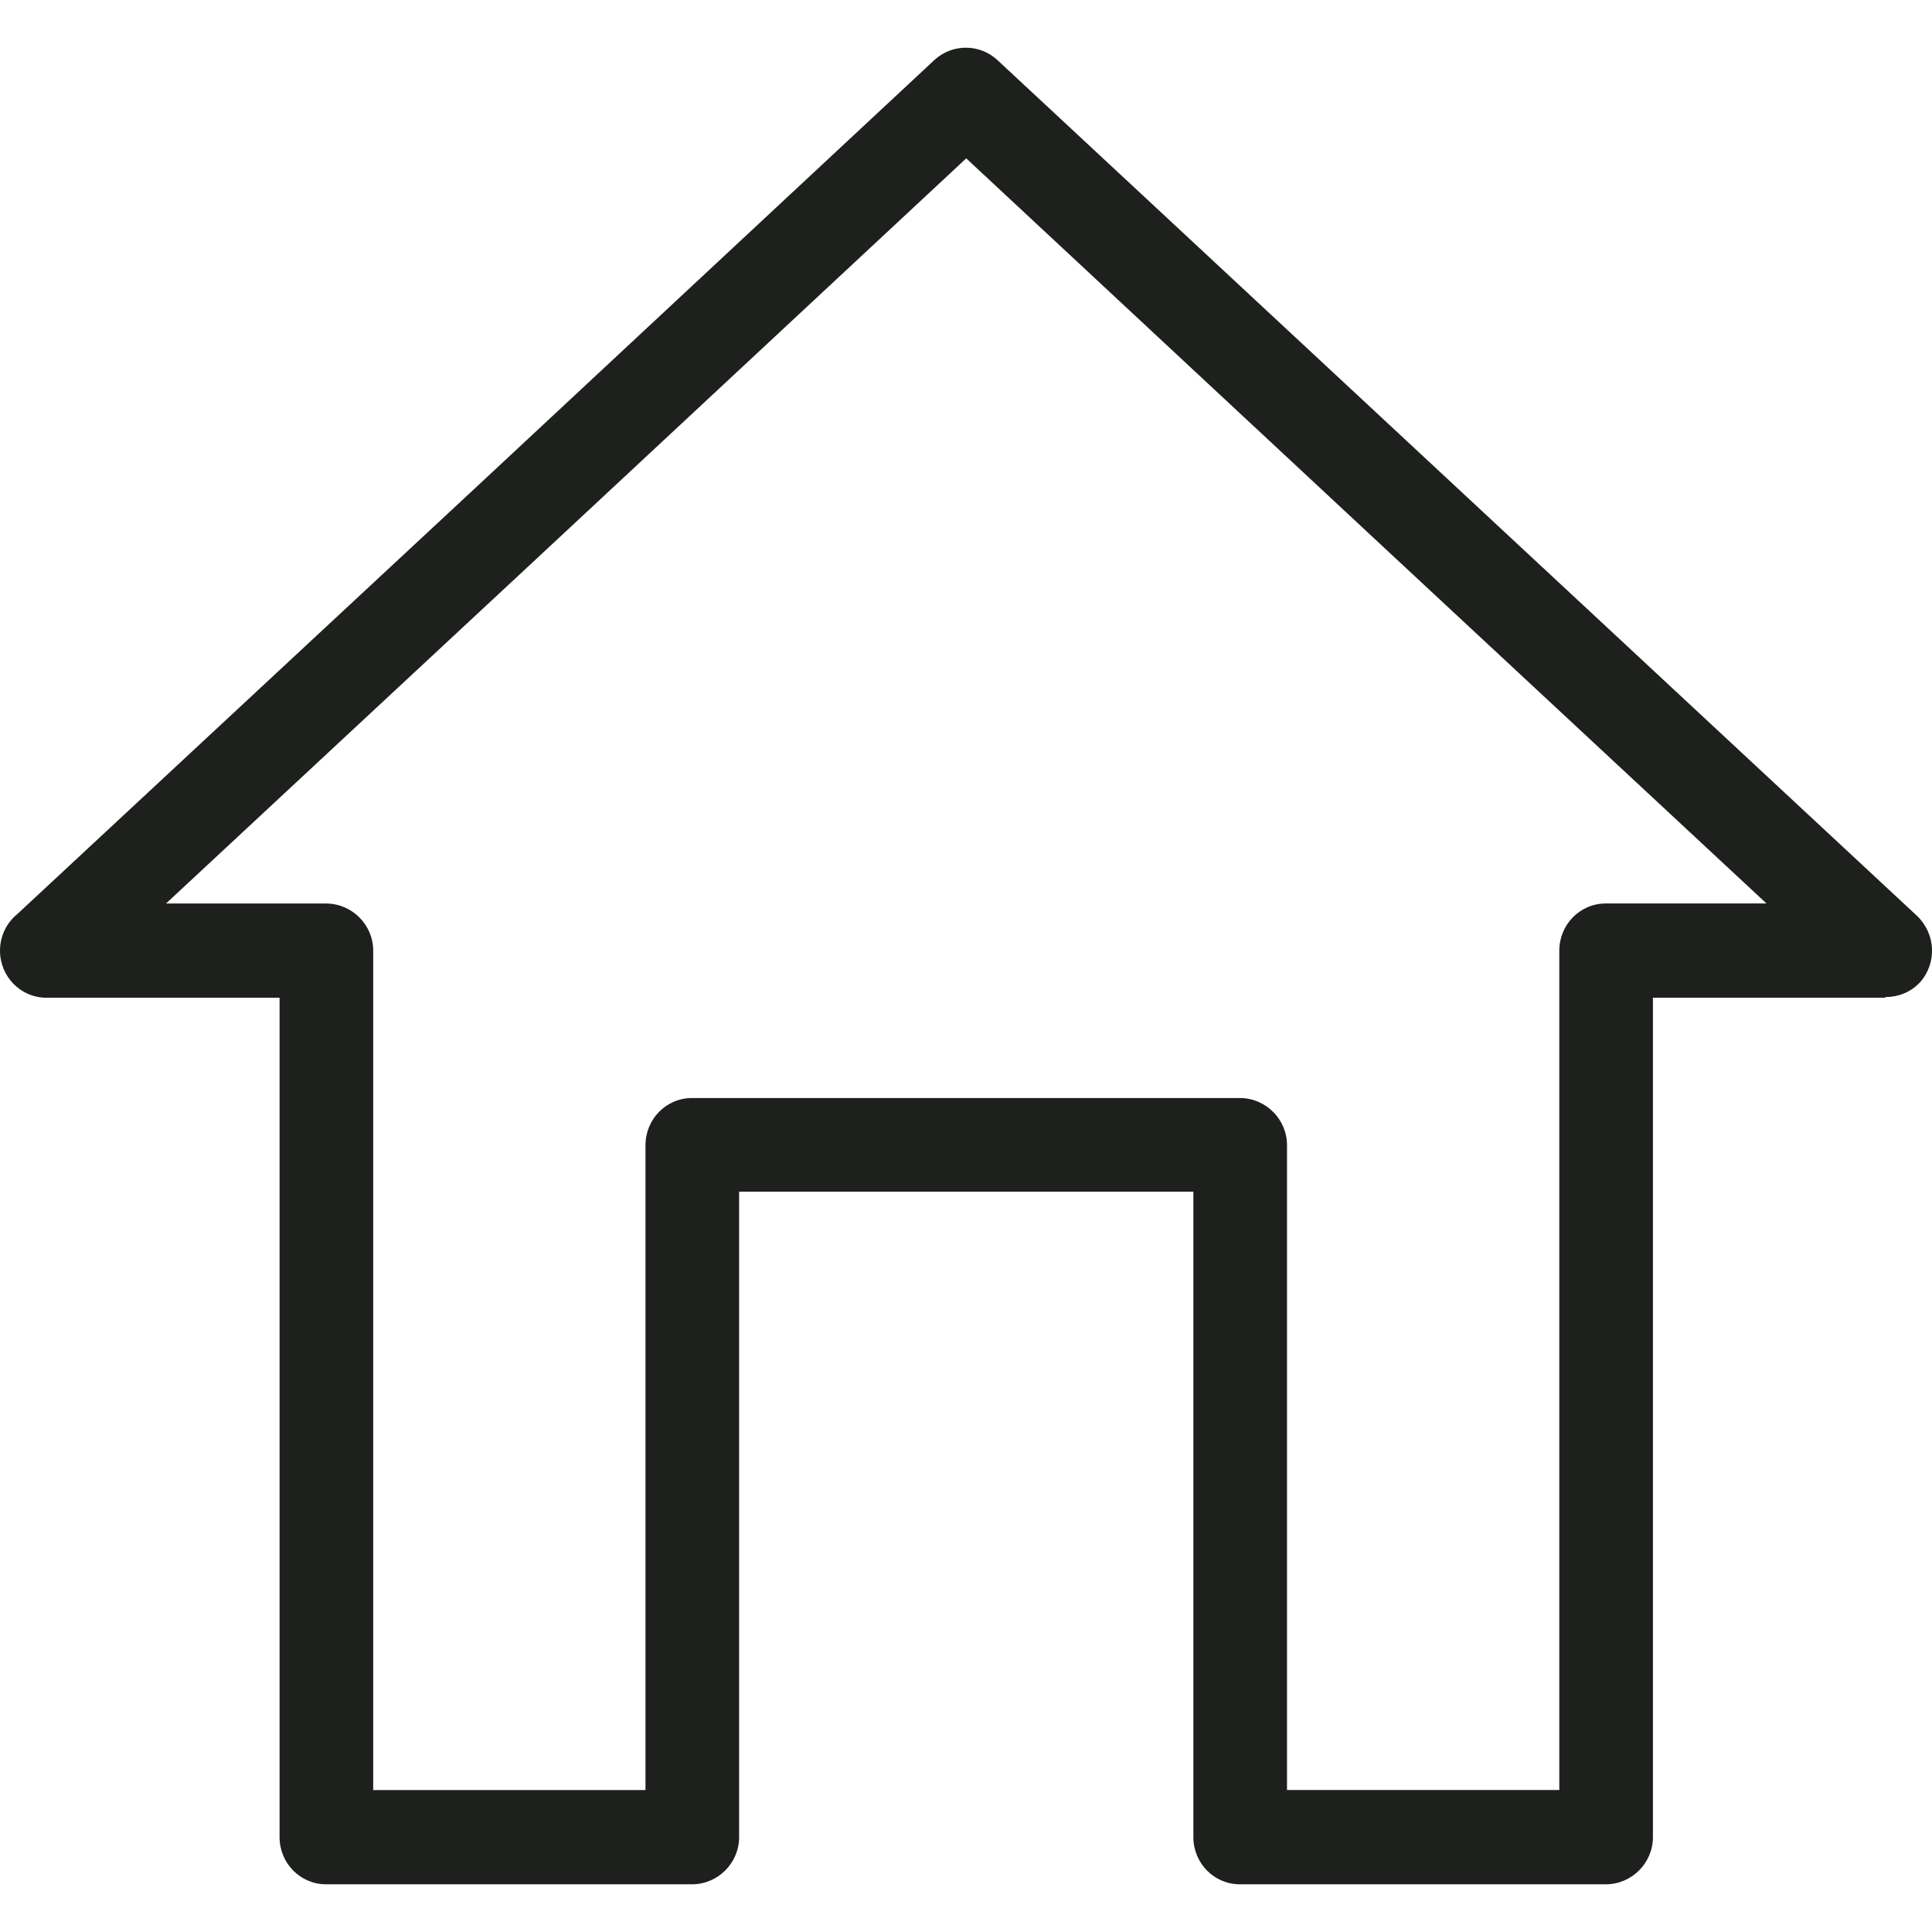
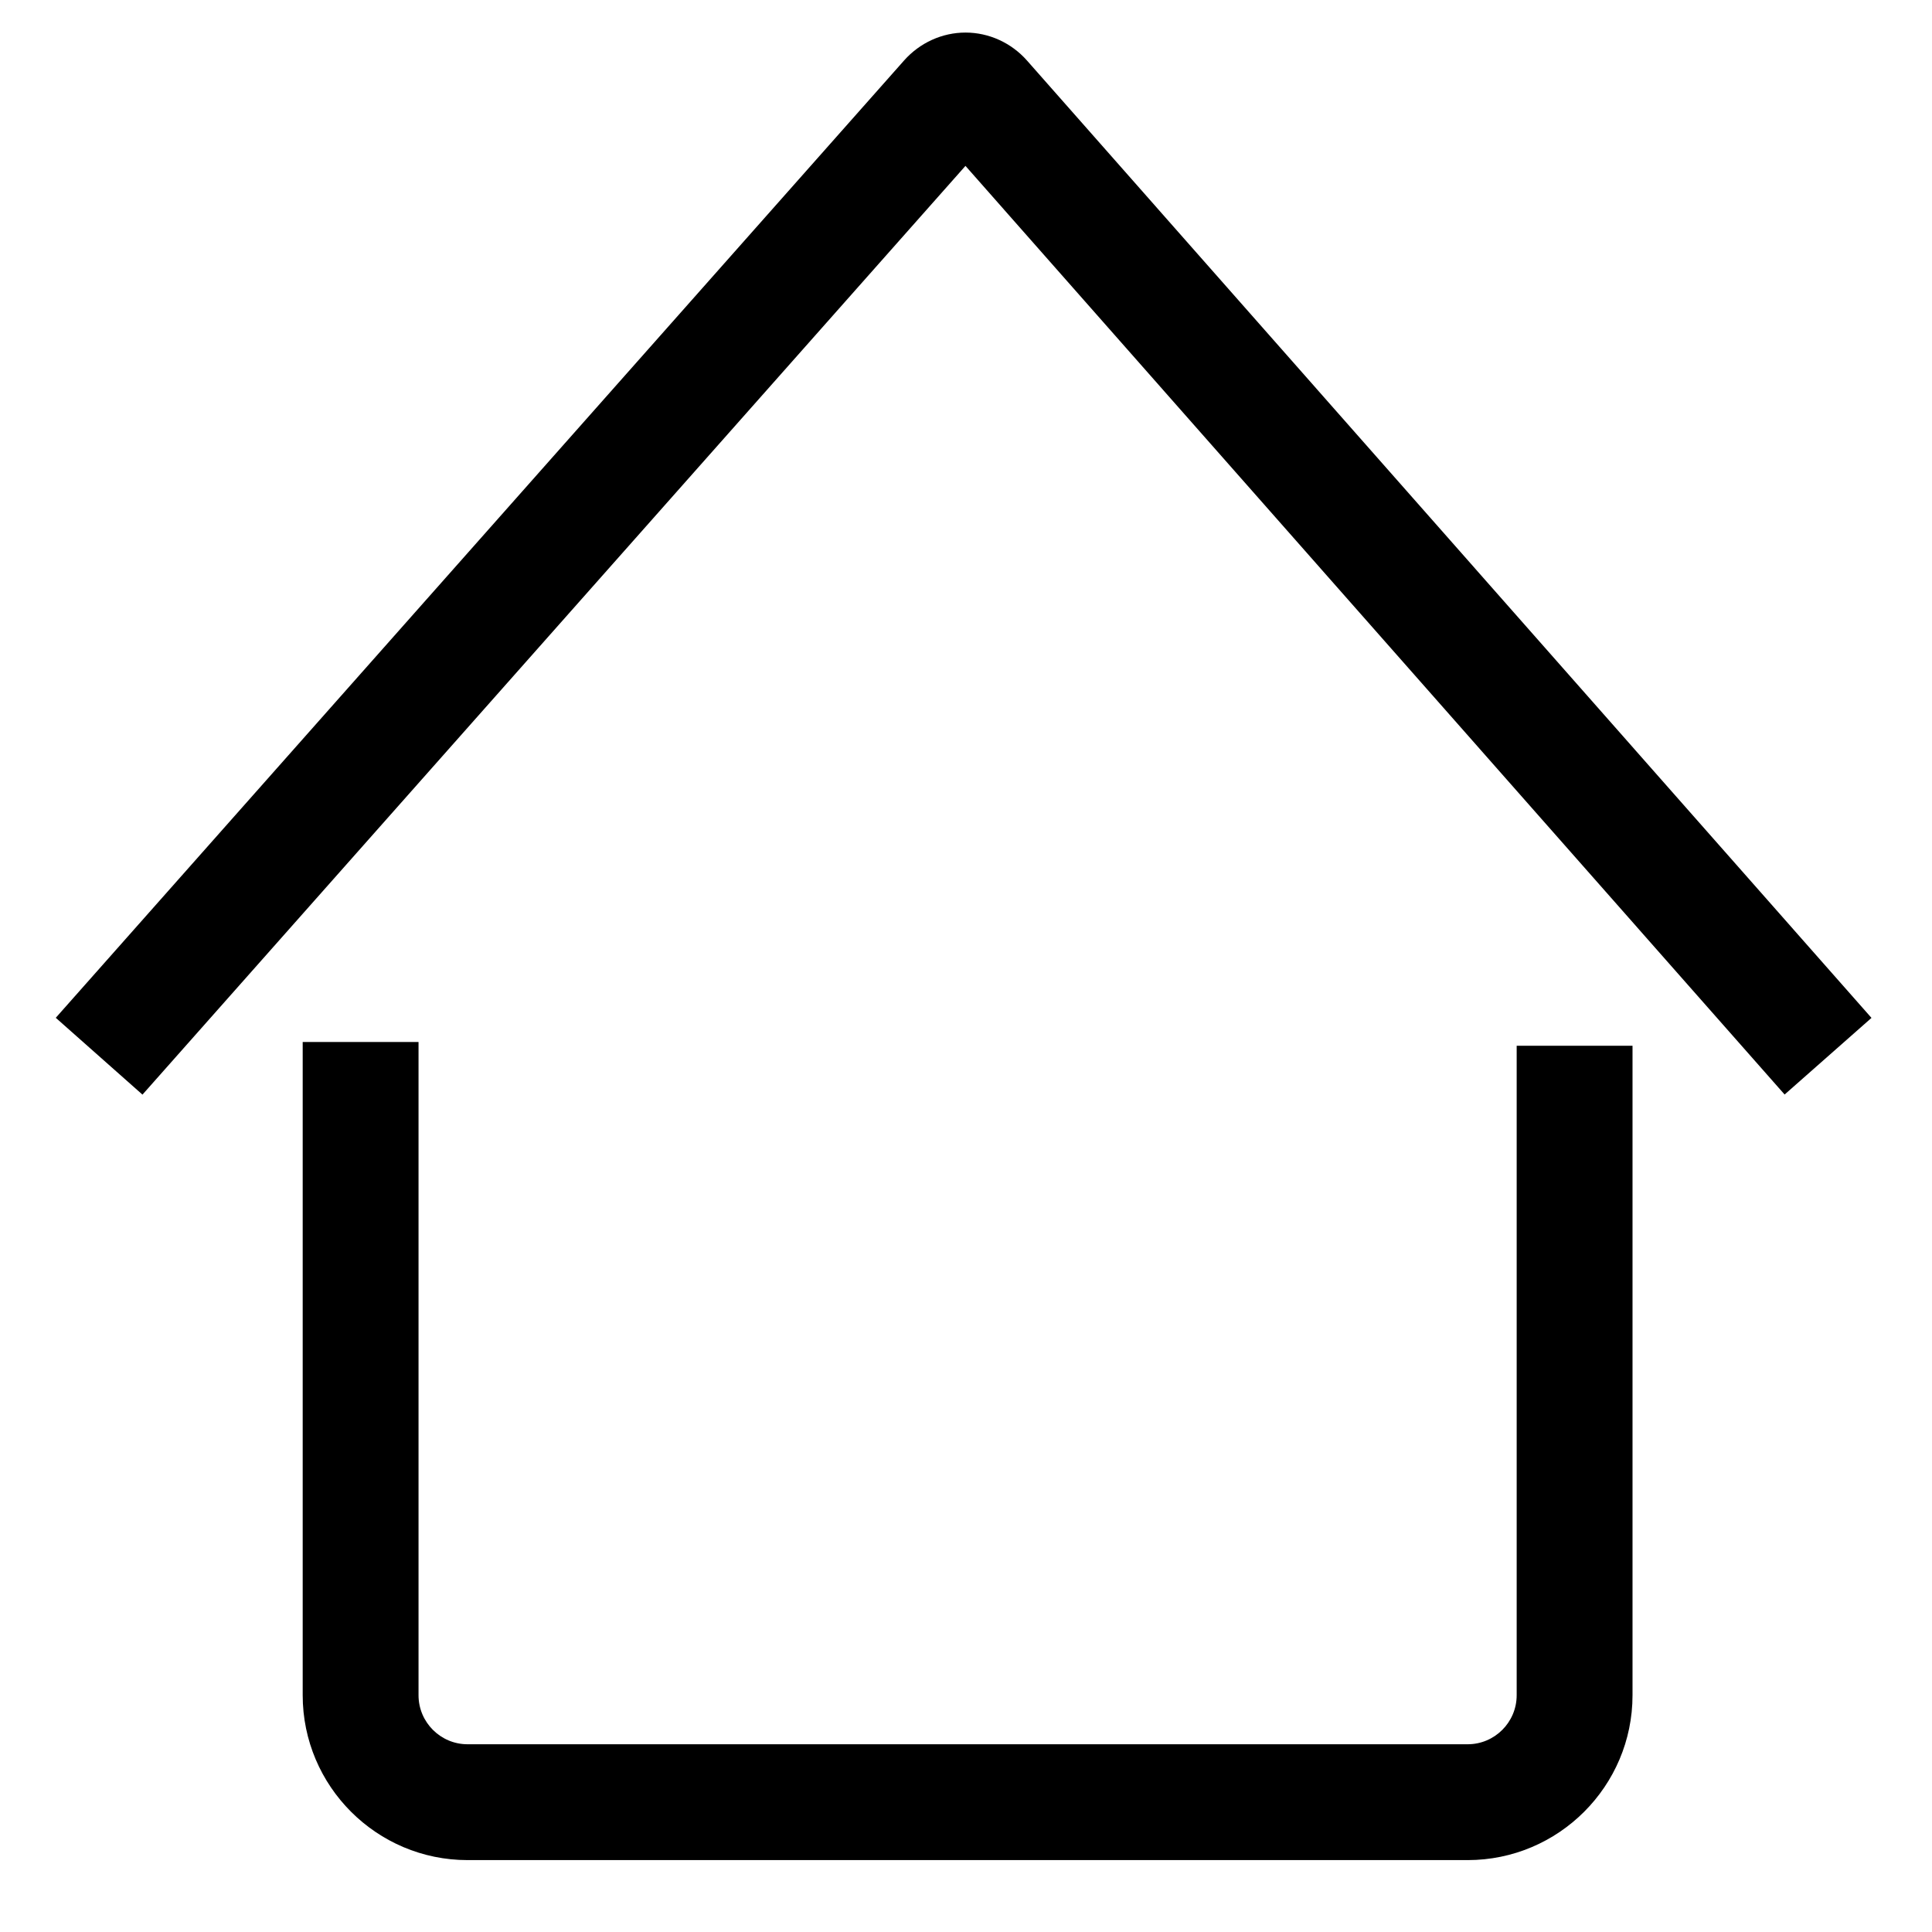
- <svg xmlns="http://www.w3.org/2000/svg" version="1.1" id="Capa_1" x="0px" y="0px" viewBox="0 0 46.177 46.177" style="enable-background:new 0 0 46.177 46.177;" xml:space="preserve">
-   <path style="fill:#1E201D;" d="M23.856,1.451l10.984,10.222l10.984,10.222c0.444,0.429,0.476,1.127,0.063,1.587  c-0.222,0.238-0.524,0.349-0.825,0.349v0.016h-5.555V43.91c0,0.619-0.508,1.127-1.127,1.127h-8.746  c-0.619,0-1.111-0.508-1.111-1.127V28.482H17.666V43.91c0,0.619-0.508,1.127-1.127,1.127H7.793c-0.619,0-1.111-0.508-1.111-1.127  V23.847H1.111C0.492,23.847,0,23.34,0,22.721c0-0.349,0.159-0.667,0.413-0.873l10.936-10.174L22.332,1.435  C22.761,1.039,23.427,1.039,23.856,1.451L23.856,1.451z M33.316,13.308L23.094,3.785l-10.222,9.524l-8.904,8.286h3.825  c0.619,0,1.127,0.508,1.127,1.127v20.063h6.508V27.371c0-0.619,0.492-1.127,1.111-1.127h13.095c0.619,0,1.127,0.508,1.127,1.127  v15.412h6.508V22.721c0-0.619,0.492-1.127,1.111-1.127h3.841L33.316,13.308z" />
-   <g>
- </g>
-   <g>
- </g>
-   <g>
- </g>
-   <g>
- </g>
-   <g>
- </g>
-   <g>
- </g>
-   <g>
- </g>
-   <g>
- </g>
-   <g>
- </g>
-   <g>
- </g>
-   <g>
- </g>
-   <g>
- </g>
-   <g>
- </g>
-   <g>
- </g>
-   <g>
- </g>
+ <svg xmlns="http://www.w3.org/2000/svg" t="1501943368242" class="icon" style="" viewBox="0 0 1024 1024" version="1.1" p-id="12883" width="200" height="200">
+   <defs>
+     <style type="text/css" />
+   </defs>
+   <path d="M544.381 32.144c-8.332-9.445-20.21-14.87-32.589-14.883-0.016 0-0.032 0-0.047 0-12.363 0-24.233 5.397-32.575 14.81L29.559 539.454l45.953 40.72L511.714 87.925l434.168 492.198 46.045-40.616L544.381 32.144z" p-id="12884" />
+   <path d="M803.871 898.504c0 14.331-11.661 25.991-25.991 25.991L247.823 924.495c-14.331 0-25.992-11.661-25.992-25.991L221.831 552.282l-61.398 0 0 346.221c0 48.187 39.203 87.389 87.39 87.389L777.88 985.893c48.186 0 87.389-39.203 87.389-87.389L865.269 554.282l-61.398 0L803.871 898.504z" p-id="12885" />
+   <path d="M194.896 494.433" p-id="12886" />
</svg>
